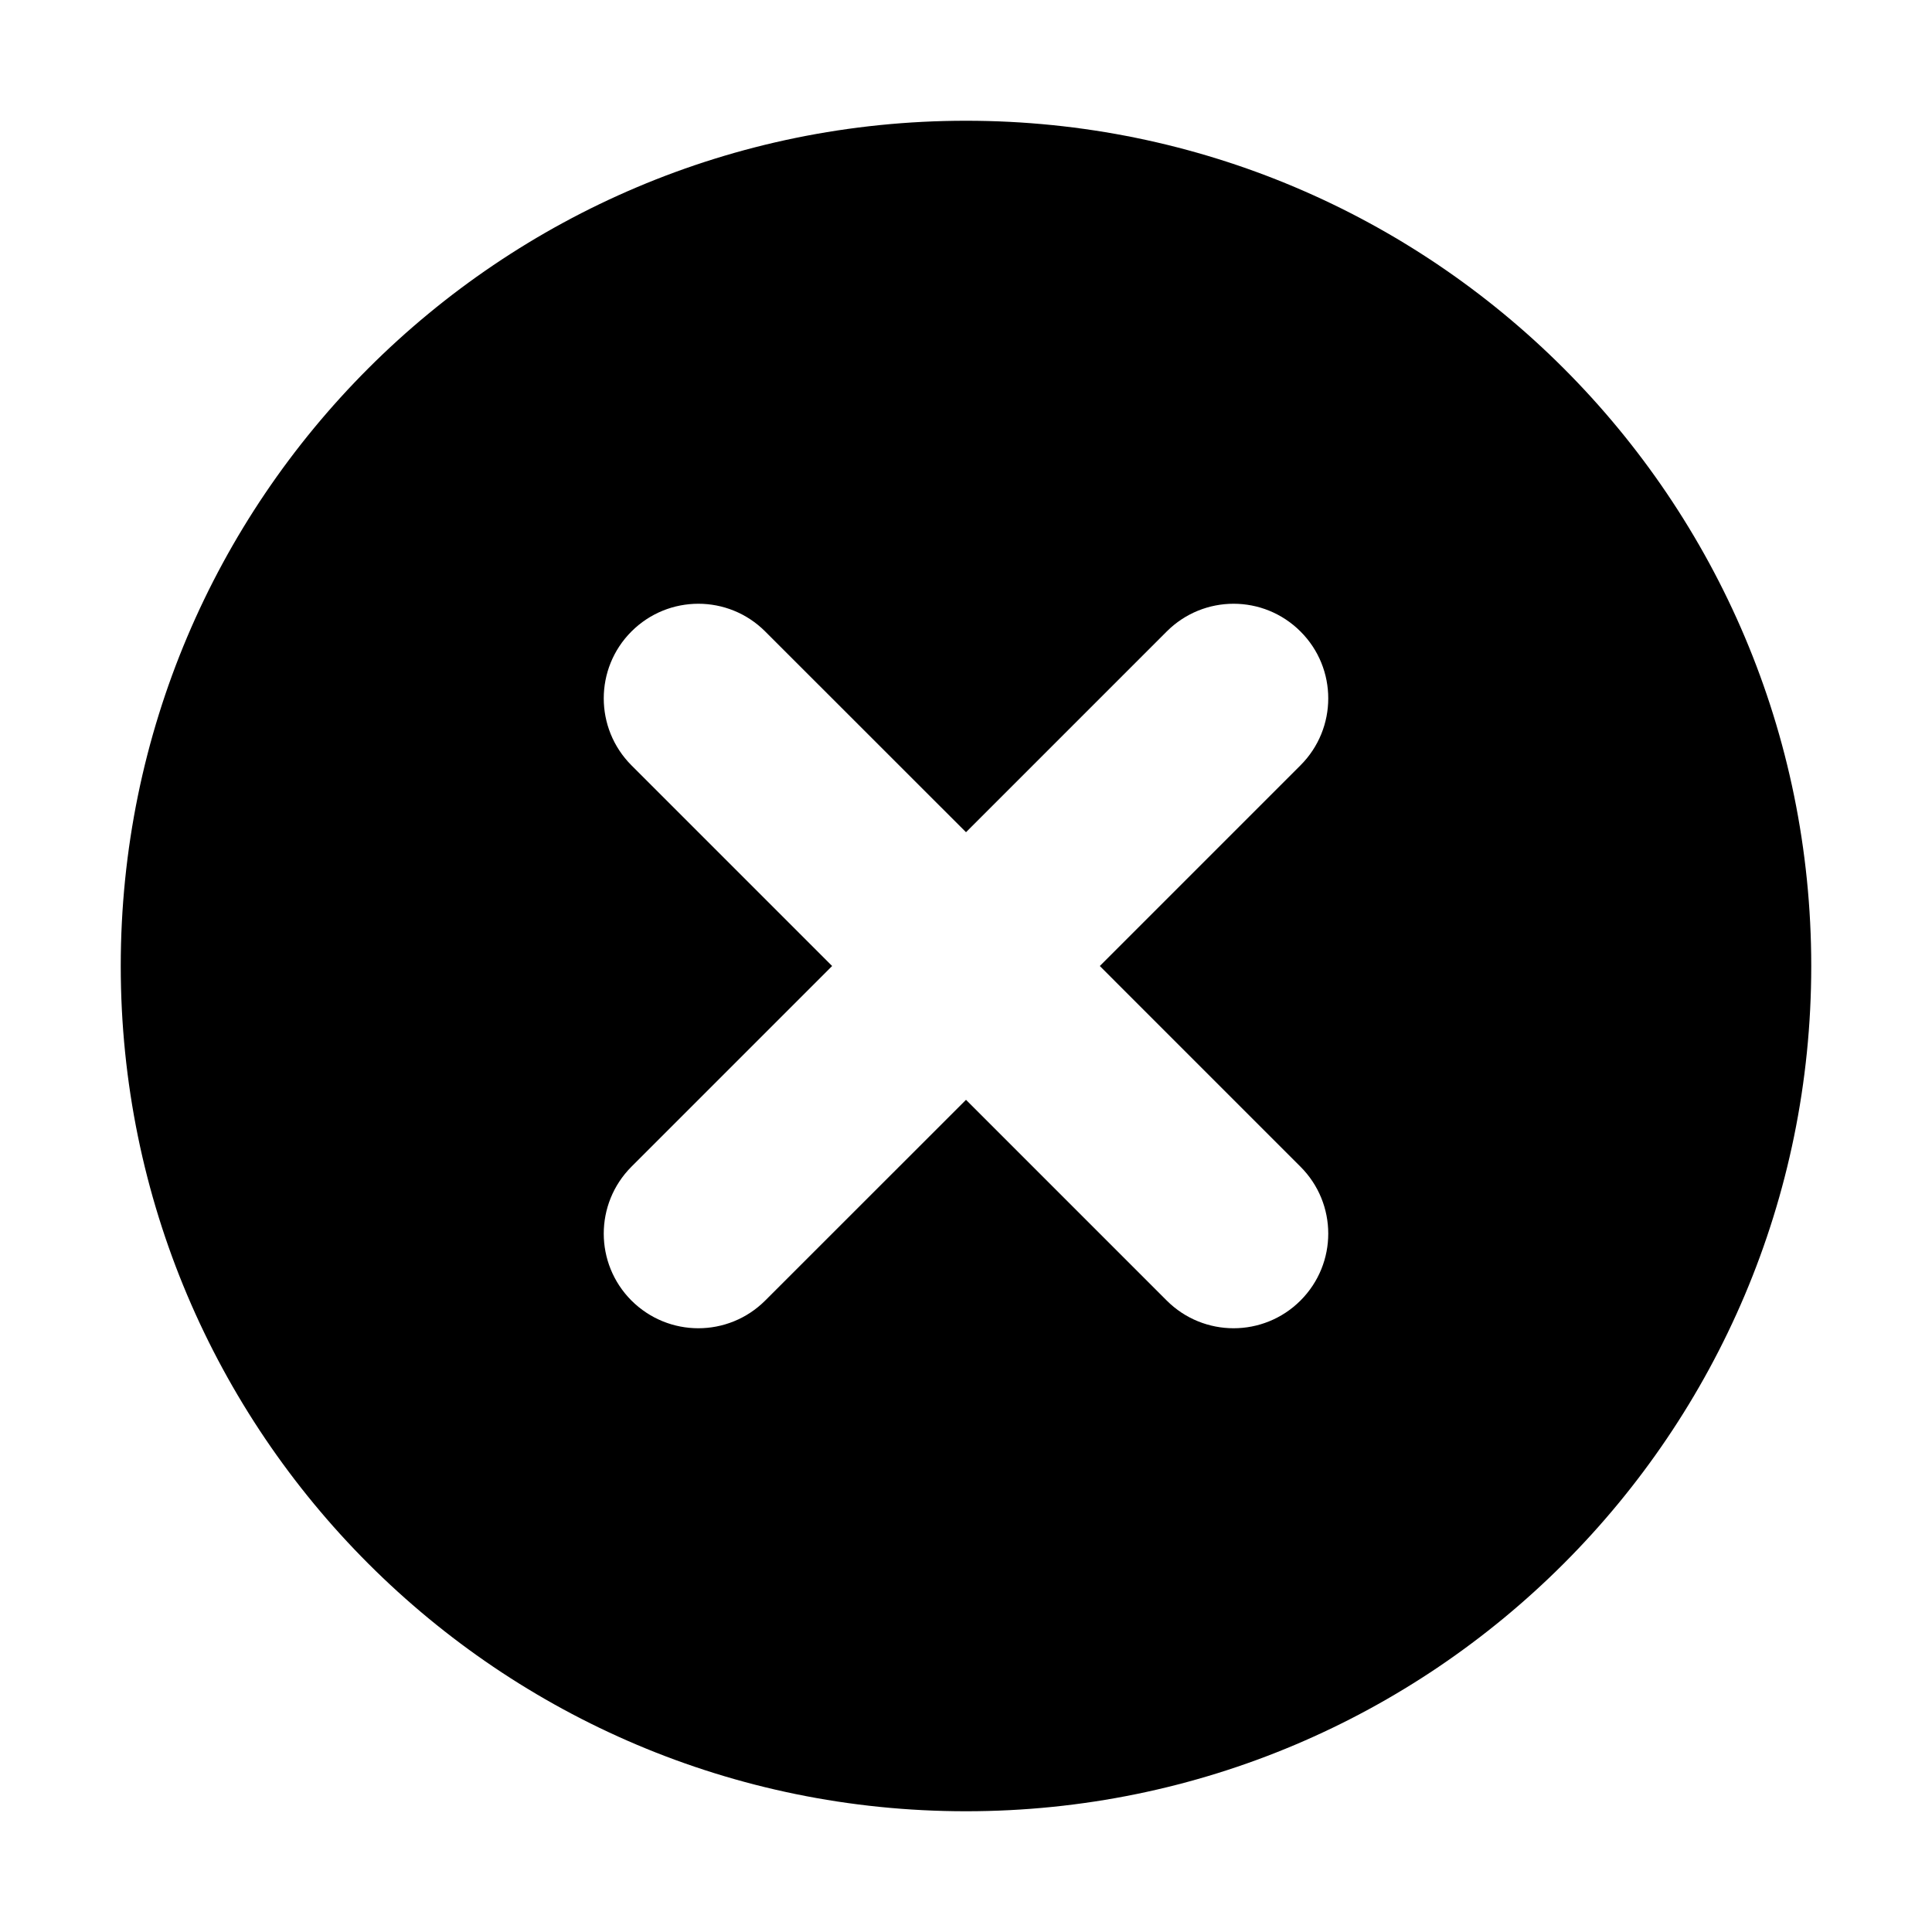
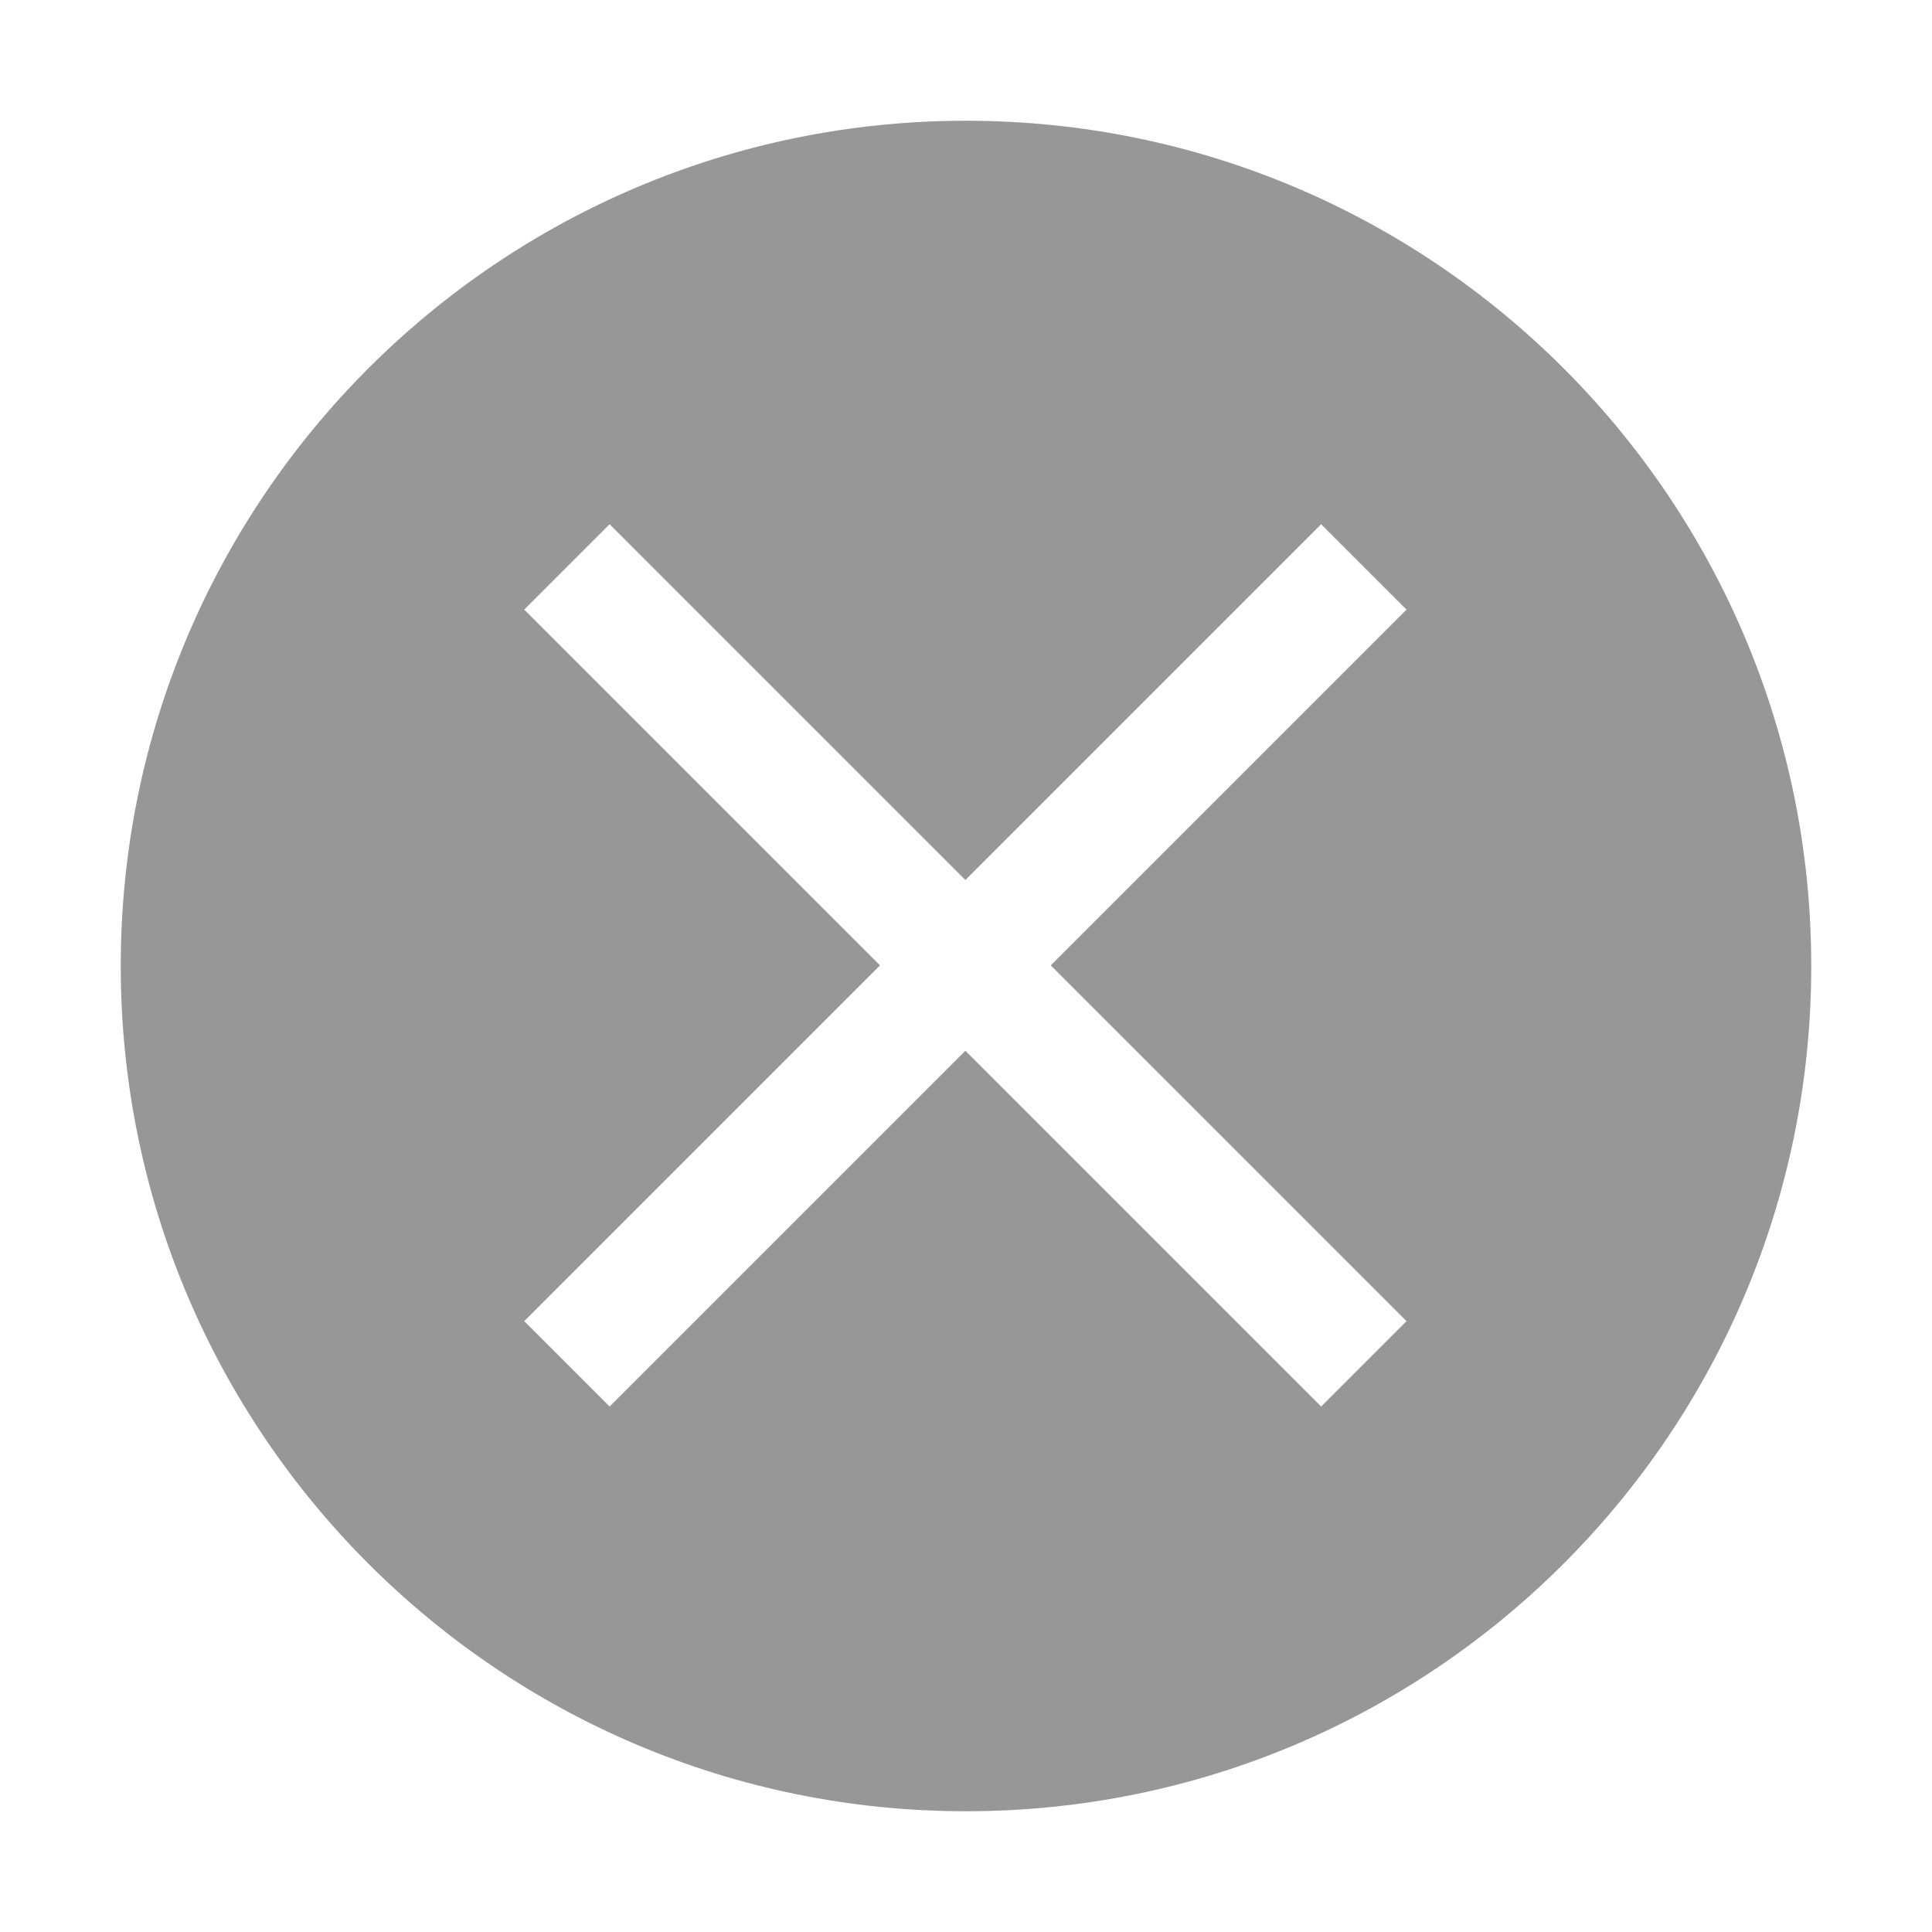
- <svg xmlns="http://www.w3.org/2000/svg" viewBox="0 0 1024 1024">
-   <path d="M512 64c247.4 0 448 200.6 448 448S759.4 960 512 960 64 759.4 64 512 264.6 64 512 64zm177.293 270.708c-19.61-19.61-51.305-19.61-70.915 0L512.006 441.087 405.584 334.708c-19.56-19.61-51.305-19.61-70.915 0-19.559 19.56-19.559 51.309 0 70.92l106.372 106.378-106.372 106.38c-19.559 19.61-19.559 51.308 0 70.919 9.83 9.78 22.619 14.695 35.458 14.695 12.839 0 25.677-4.915 35.457-14.695l106.422-106.38 106.372 106.38c9.78 9.78 22.619 14.695 35.458 14.695 12.839 0 25.677-4.915 35.457-14.695 19.61-19.611 19.61-51.31 0-70.92L582.921 512.006l106.372-106.379c19.61-19.61 19.61-51.359 0-70.919z" fill="currentColor" fill-rule="evenodd" />
+ <svg xmlns="http://www.w3.org/2000/svg" width="1024px" height="1024px" viewBox="0 0 1024 1024" version="1.1">
+   <g id="警告提示/失败" stroke="none" stroke-width="1" fill="none" fill-rule="evenodd">
+     <path d="M960,512 C960,759.371 759.371,960 512,960 C264.629,960 64,759.371 64,512 C64,264.629 264.629,64 512,64 C759.371,64 960,264.629 960,512 M745.483,323.105 L556.922,511.666 L745.483,700.228 L700.228,745.483 L511.667,556.921 L323.105,745.483 L277.85,700.228 L466.412,511.666 L277.85,323.105 L323.105,277.85 L511.667,466.411 L700.228,277.85 L745.483,323.105 Z" id="形状结合" fill="#979797" />
+   </g>
</svg>
